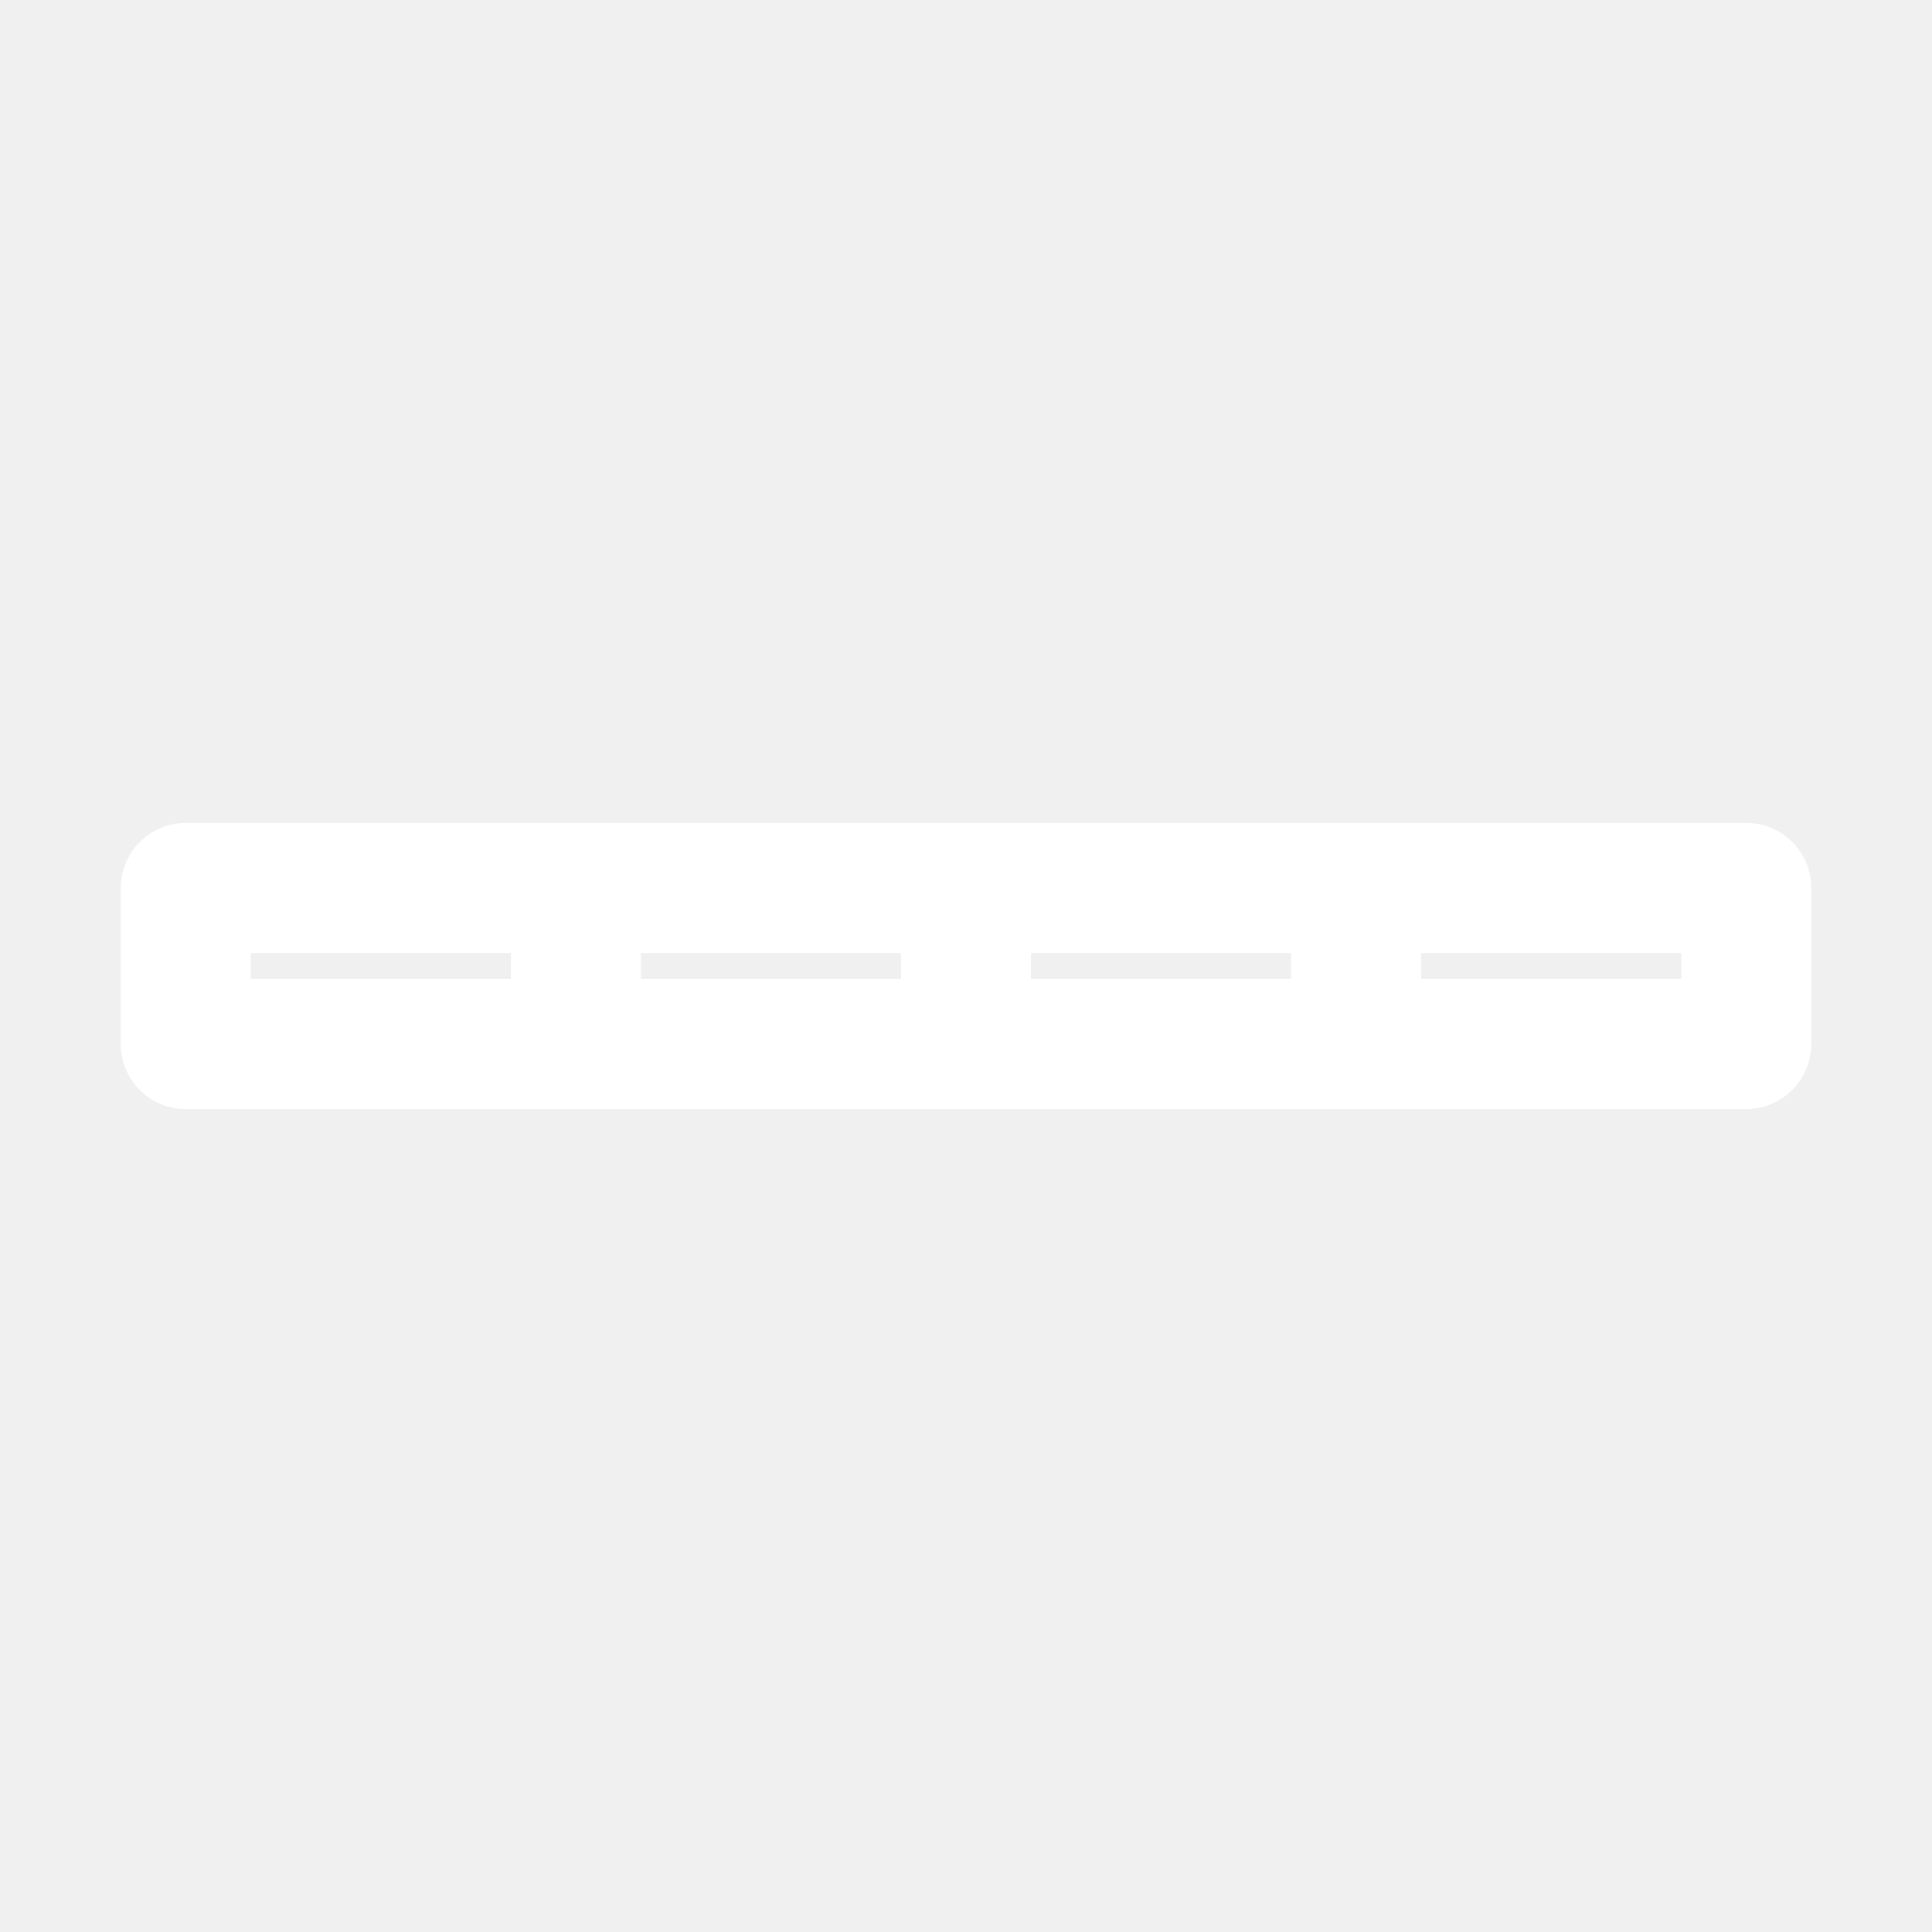
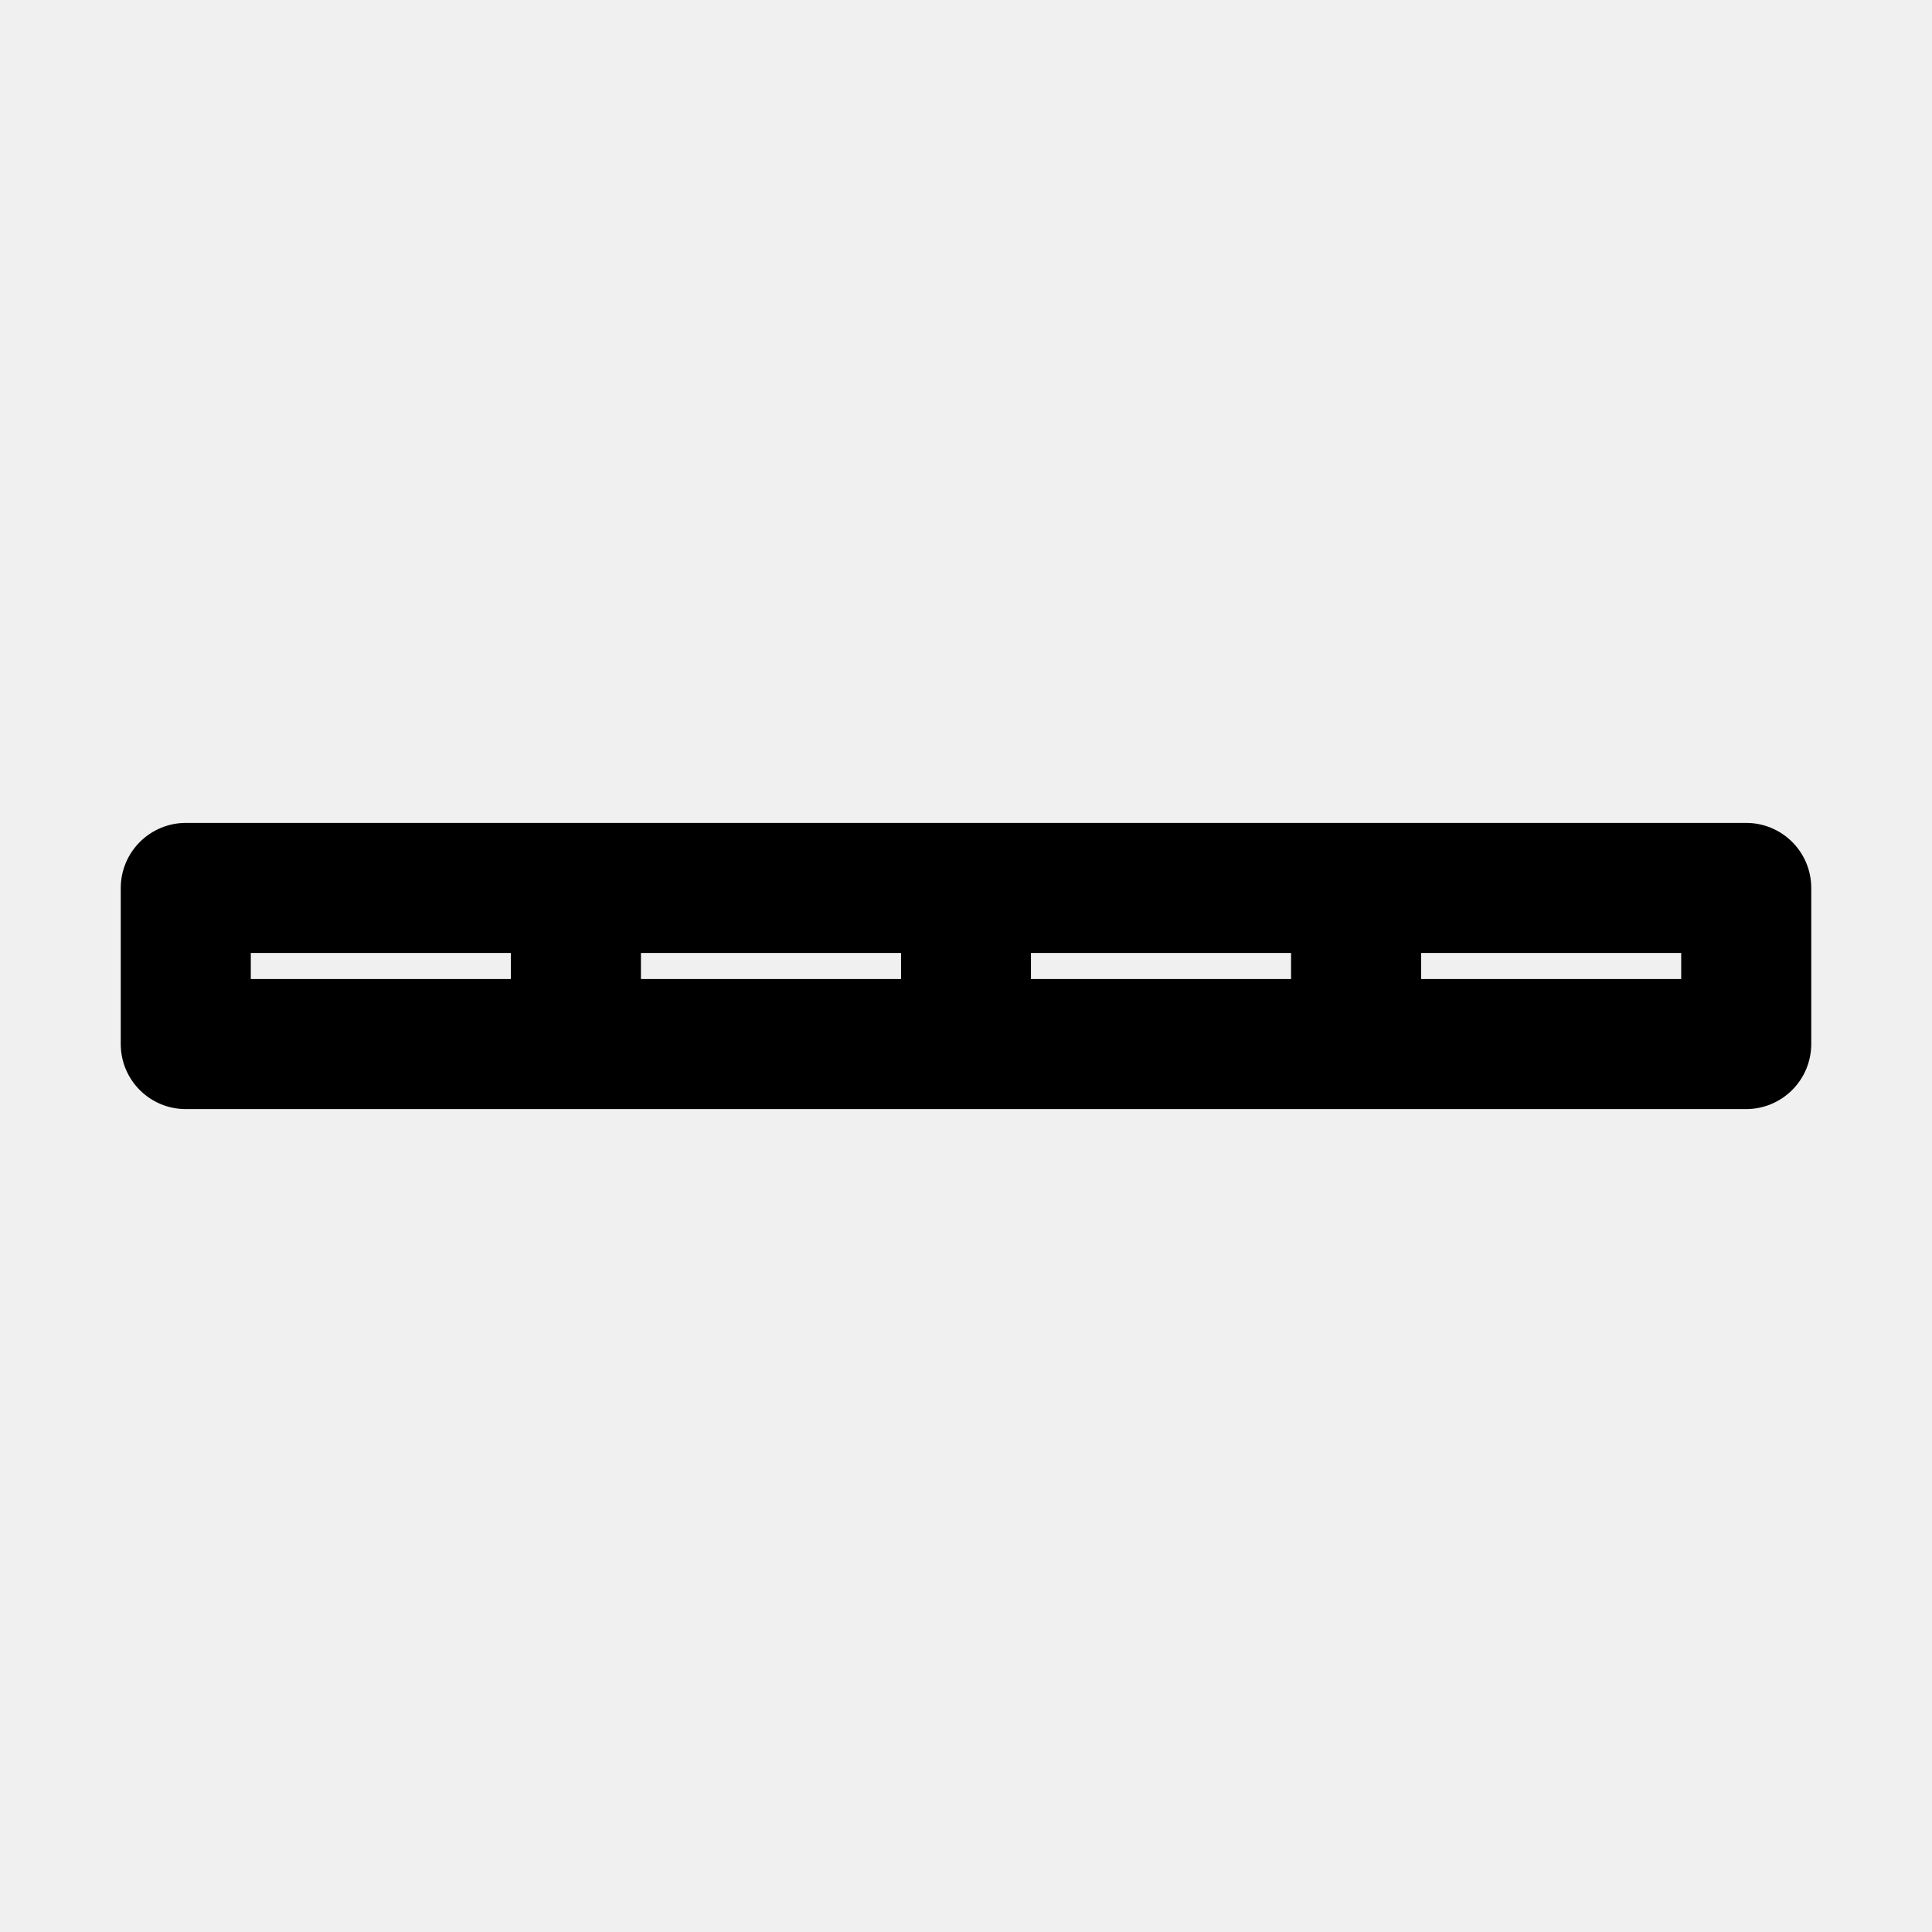
- <svg xmlns="http://www.w3.org/2000/svg" width="16" height="16" viewBox="0 0 16 16" fill="none">
-   <path fill-rule="evenodd" clip-rule="evenodd" d="M1.158 6.973C1.259 6.872 1.396 6.815 1.538 6.815H14.461C14.759 6.815 15 7.056 15 7.354L15 8.646C15 8.789 14.943 8.926 14.842 9.027C14.741 9.128 14.604 9.185 14.461 9.185H1.538C1.241 9.185 1 8.944 1 8.646L1 7.354C1 7.211 1.057 7.074 1.158 6.973ZM2.077 7.892L2.077 8.108H4.231L4.231 7.892H2.077ZM5.308 7.892L5.308 8.108H7.462L7.462 7.892H5.308ZM8.538 7.892L8.538 8.108H10.692L10.692 7.892H8.538ZM11.769 7.892L11.769 8.108H13.923L13.923 7.892H11.769Z" fill="white" />
+ <svg xmlns="http://www.w3.org/2000/svg" width="16" height="16" viewBox="0 0 16 16" fill="current">
+   <path fill-rule="evenodd" clip-rule="evenodd" d="M1.158 6.973C1.259 6.872 1.396 6.815 1.538 6.815H14.461C14.759 6.815 15 7.056 15 7.354L15 8.646C15 8.789 14.943 8.926 14.842 9.027C14.741 9.128 14.604 9.185 14.461 9.185H1.538C1.241 9.185 1 8.944 1 8.646L1 7.354C1 7.211 1.057 7.074 1.158 6.973ZM2.077 7.892L2.077 8.108H4.231L4.231 7.892H2.077ZM5.308 7.892L5.308 8.108H7.462L7.462 7.892H5.308ZM8.538 7.892L8.538 8.108H10.692L10.692 7.892H8.538ZM11.769 7.892L11.769 8.108H13.923L13.923 7.892H11.769Z" fill="current" />
</svg>
